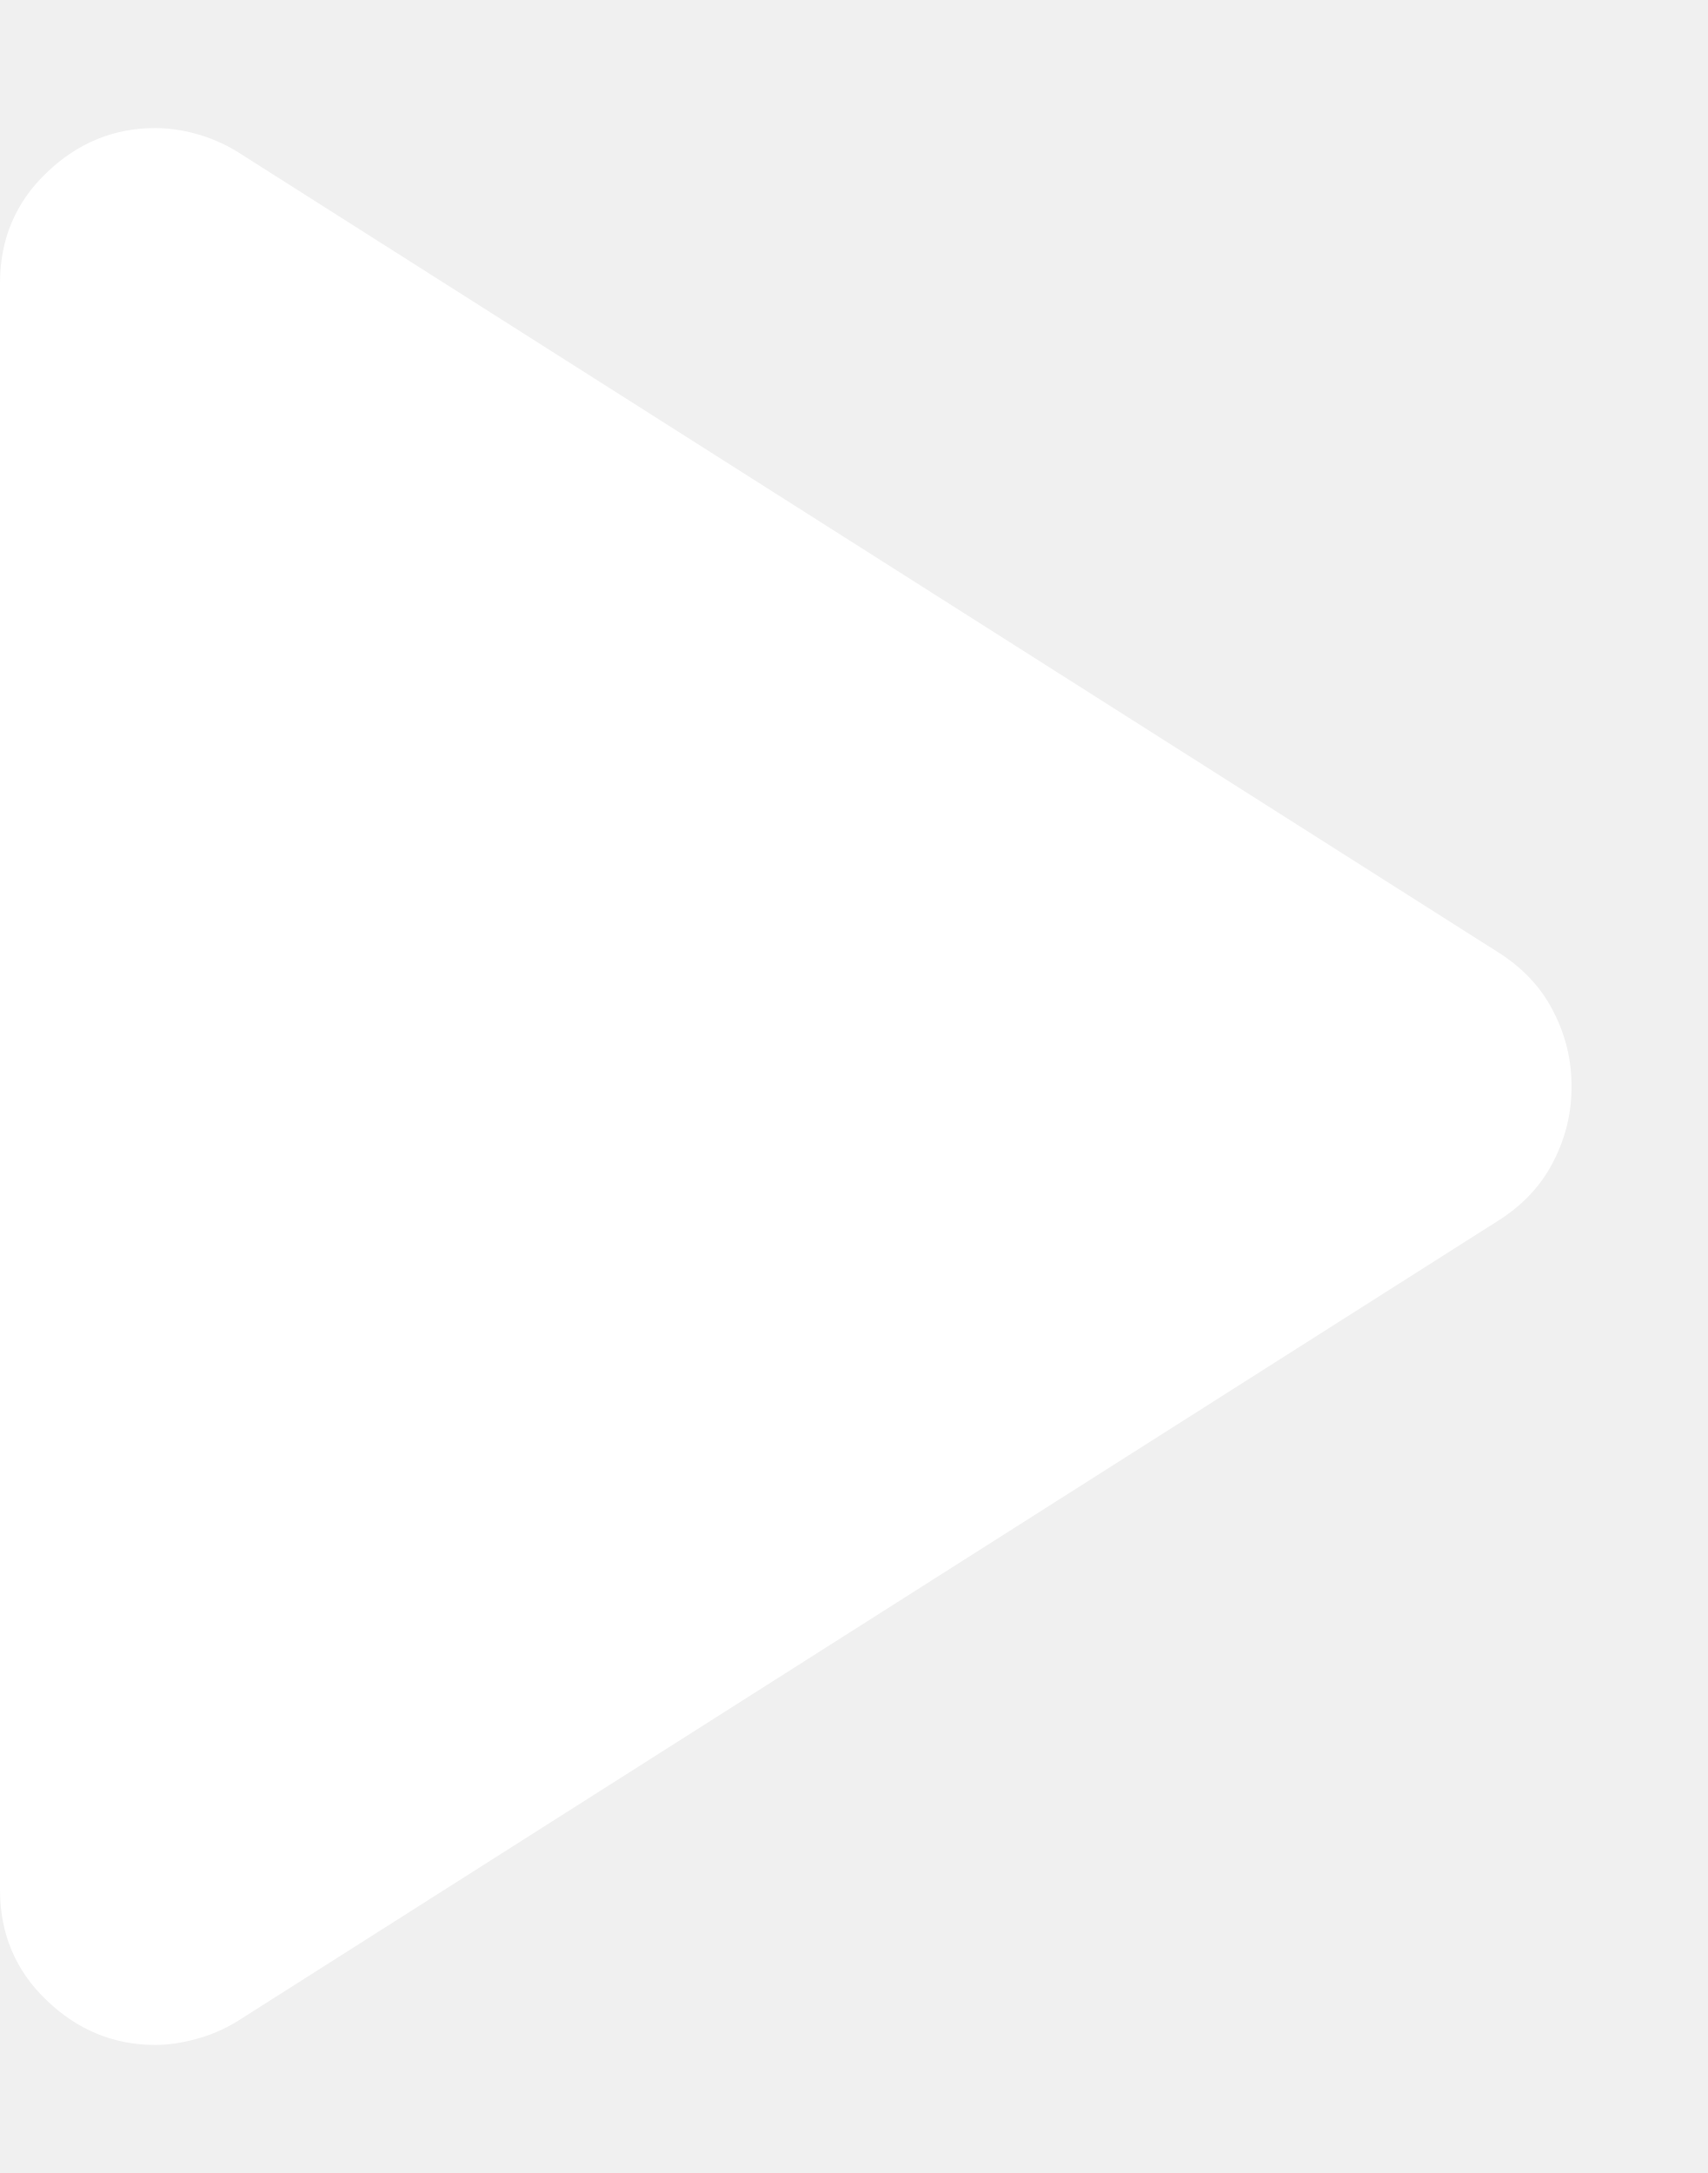
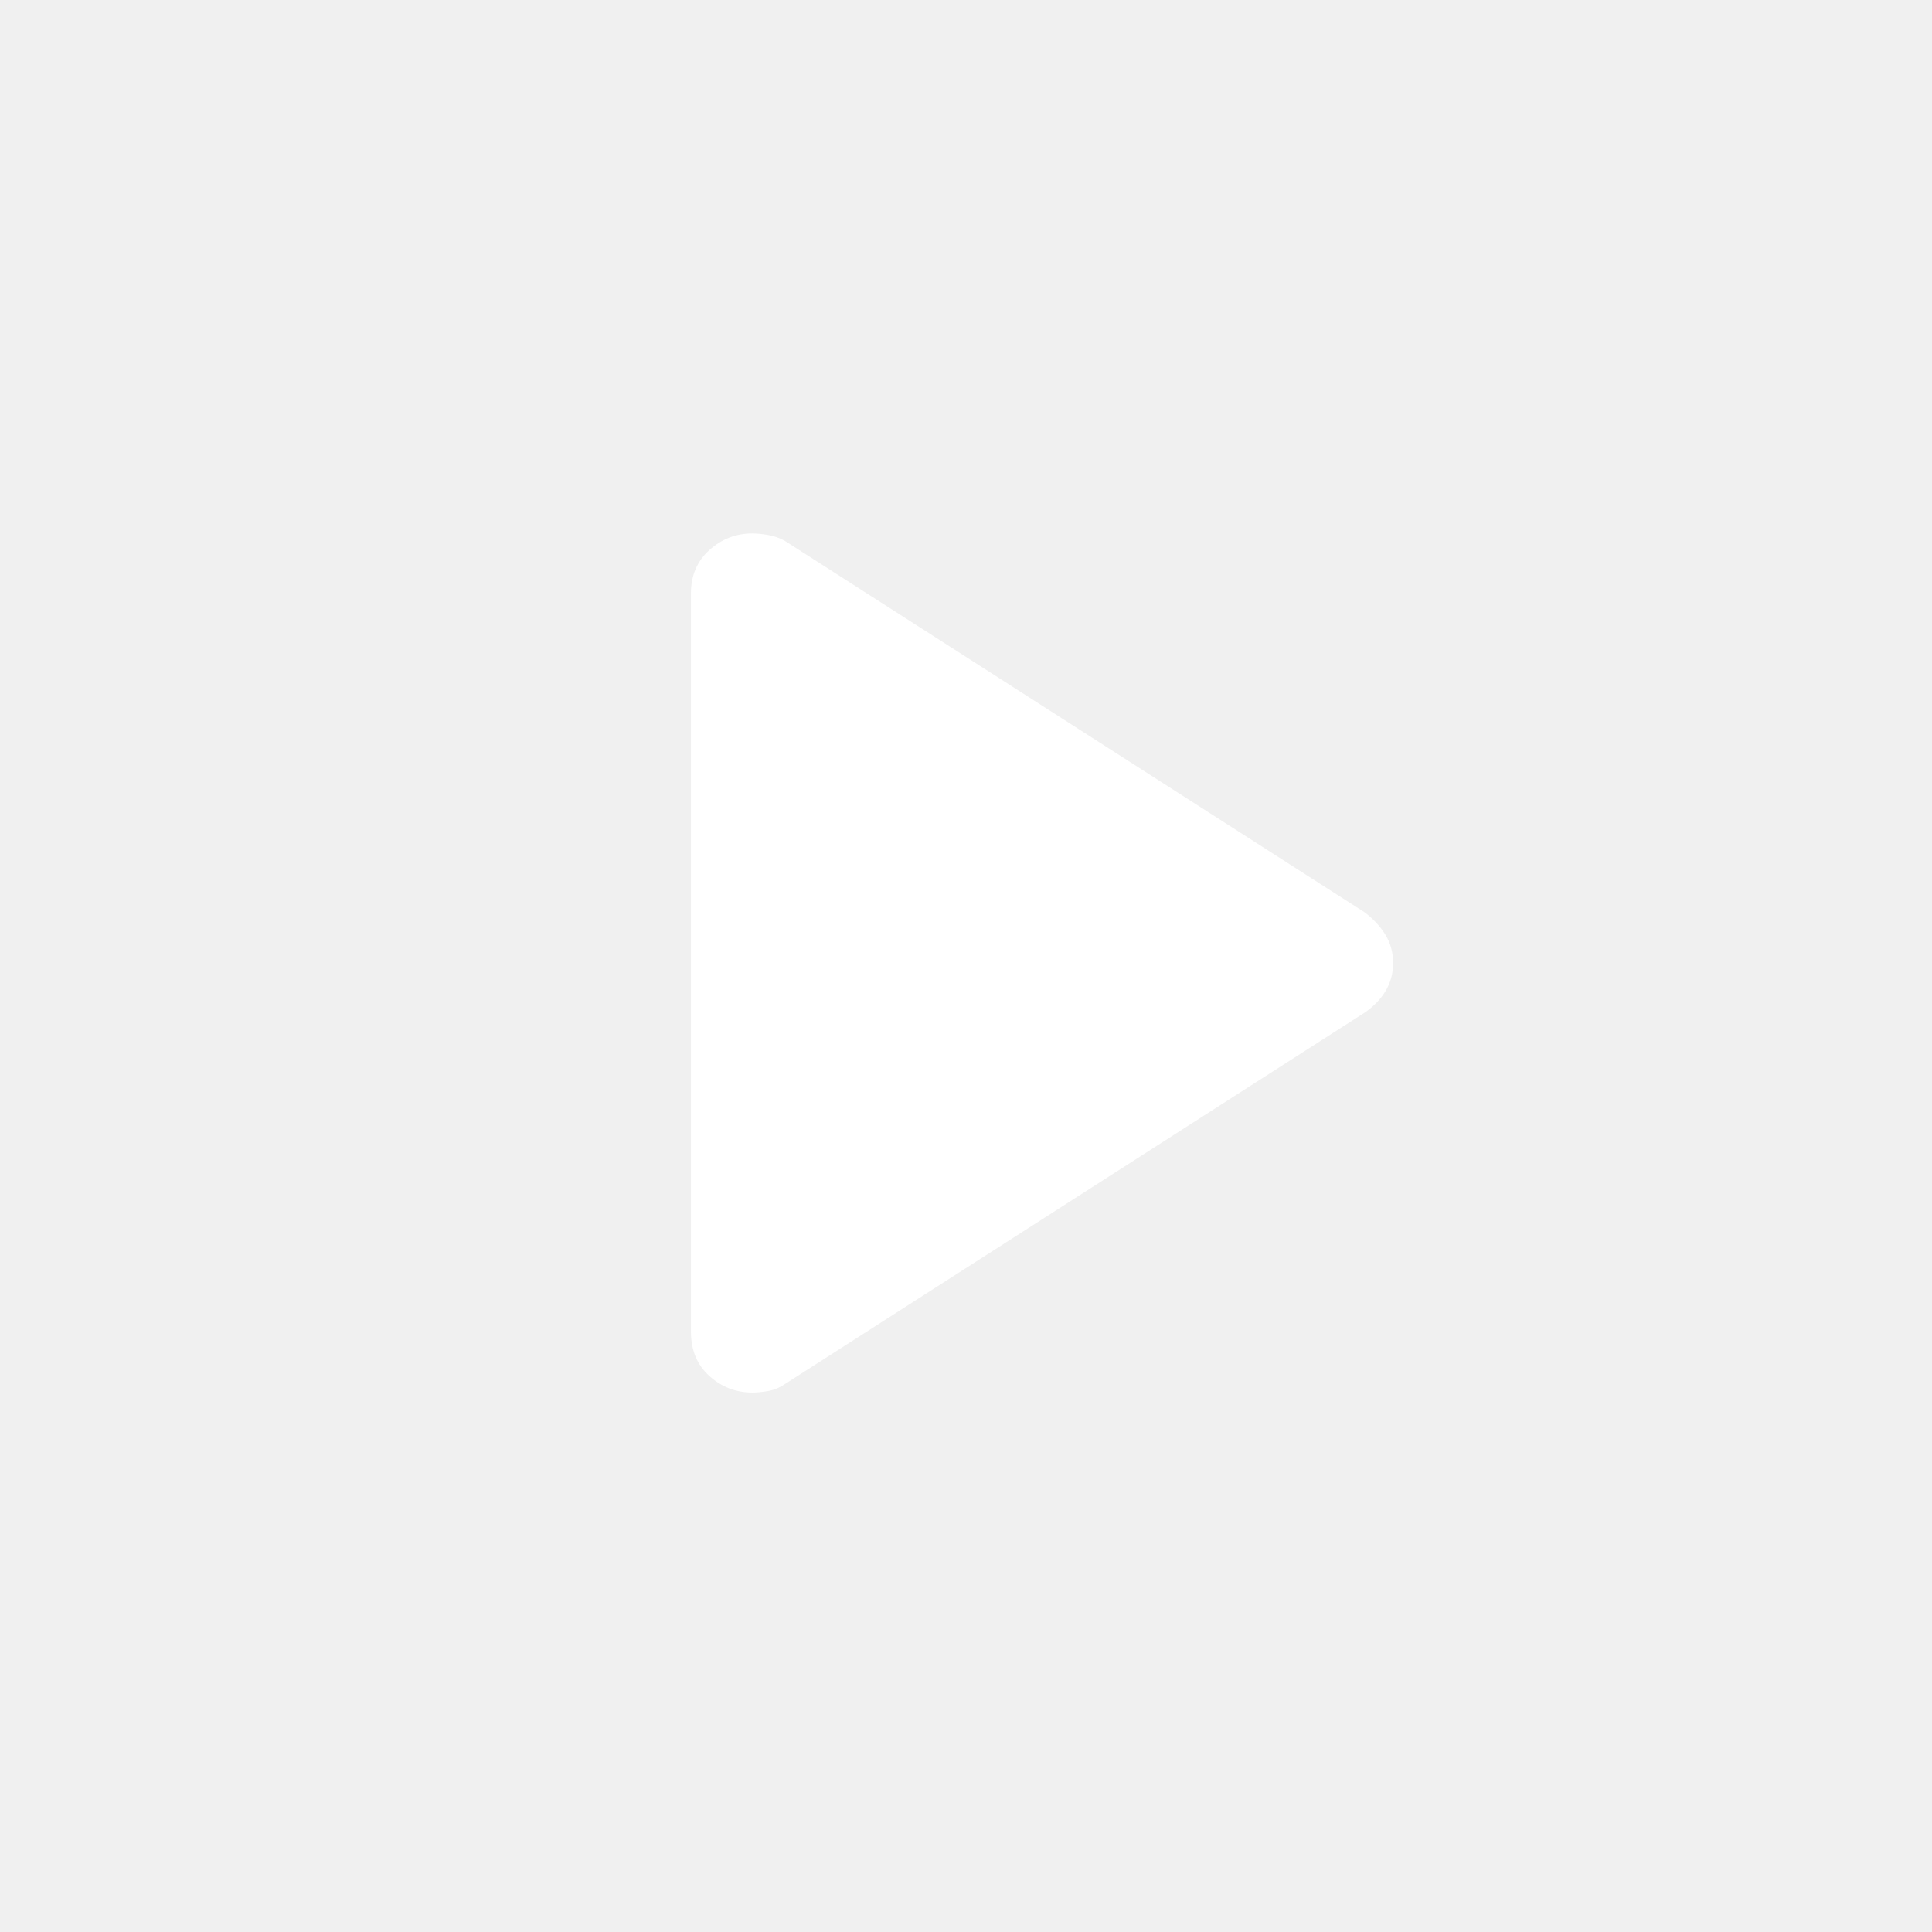
- <svg xmlns="http://www.w3.org/2000/svg" width="11" height="14" viewBox="0 0 11 14" fill="none">
-   <path d="M0 12.175V1.825C0 1.542 0.1 1.304 0.3 1.113C0.5 0.921 0.733 0.825 1 0.825C1.083 0.825 1.171 0.837 1.262 0.862C1.354 0.887 1.442 0.925 1.525 0.975L9.675 6.15C9.825 6.25 9.938 6.375 10.012 6.525C10.088 6.675 10.125 6.833 10.125 7C10.125 7.167 10.088 7.325 10.012 7.475C9.938 7.625 9.825 7.75 9.675 7.85L1.525 13.025C1.442 13.075 1.354 13.113 1.262 13.137C1.171 13.162 1.083 13.175 1 13.175C0.733 13.175 0.5 13.079 0.3 12.887C0.1 12.696 0 12.458 0 12.175Z" fill="white" />
+ <svg xmlns="http://www.w3.org/2000/svg" height="40px" viewBox="0 -960 960 960" width="40px" fill="#FFFFFF">
+   <path d="M343.32-298.37v-366.76q0-13.3 9.16-21.55t21.29-8.25q3.33 0 7.71.72 4.39.73 8.33 2.84l288.33 184.73q6.65 5.1 10.37 11.29 3.72 6.18 3.72 13.86t-3.72 13.87q-3.72 6.19-10.37 10.76L389.81-272.13q-3.96 2.64-8.35 3.36-4.4.73-7.5.73-12.37 0-21.5-8.25-9.14-8.25-9.14-22.08Z" />
</svg>
